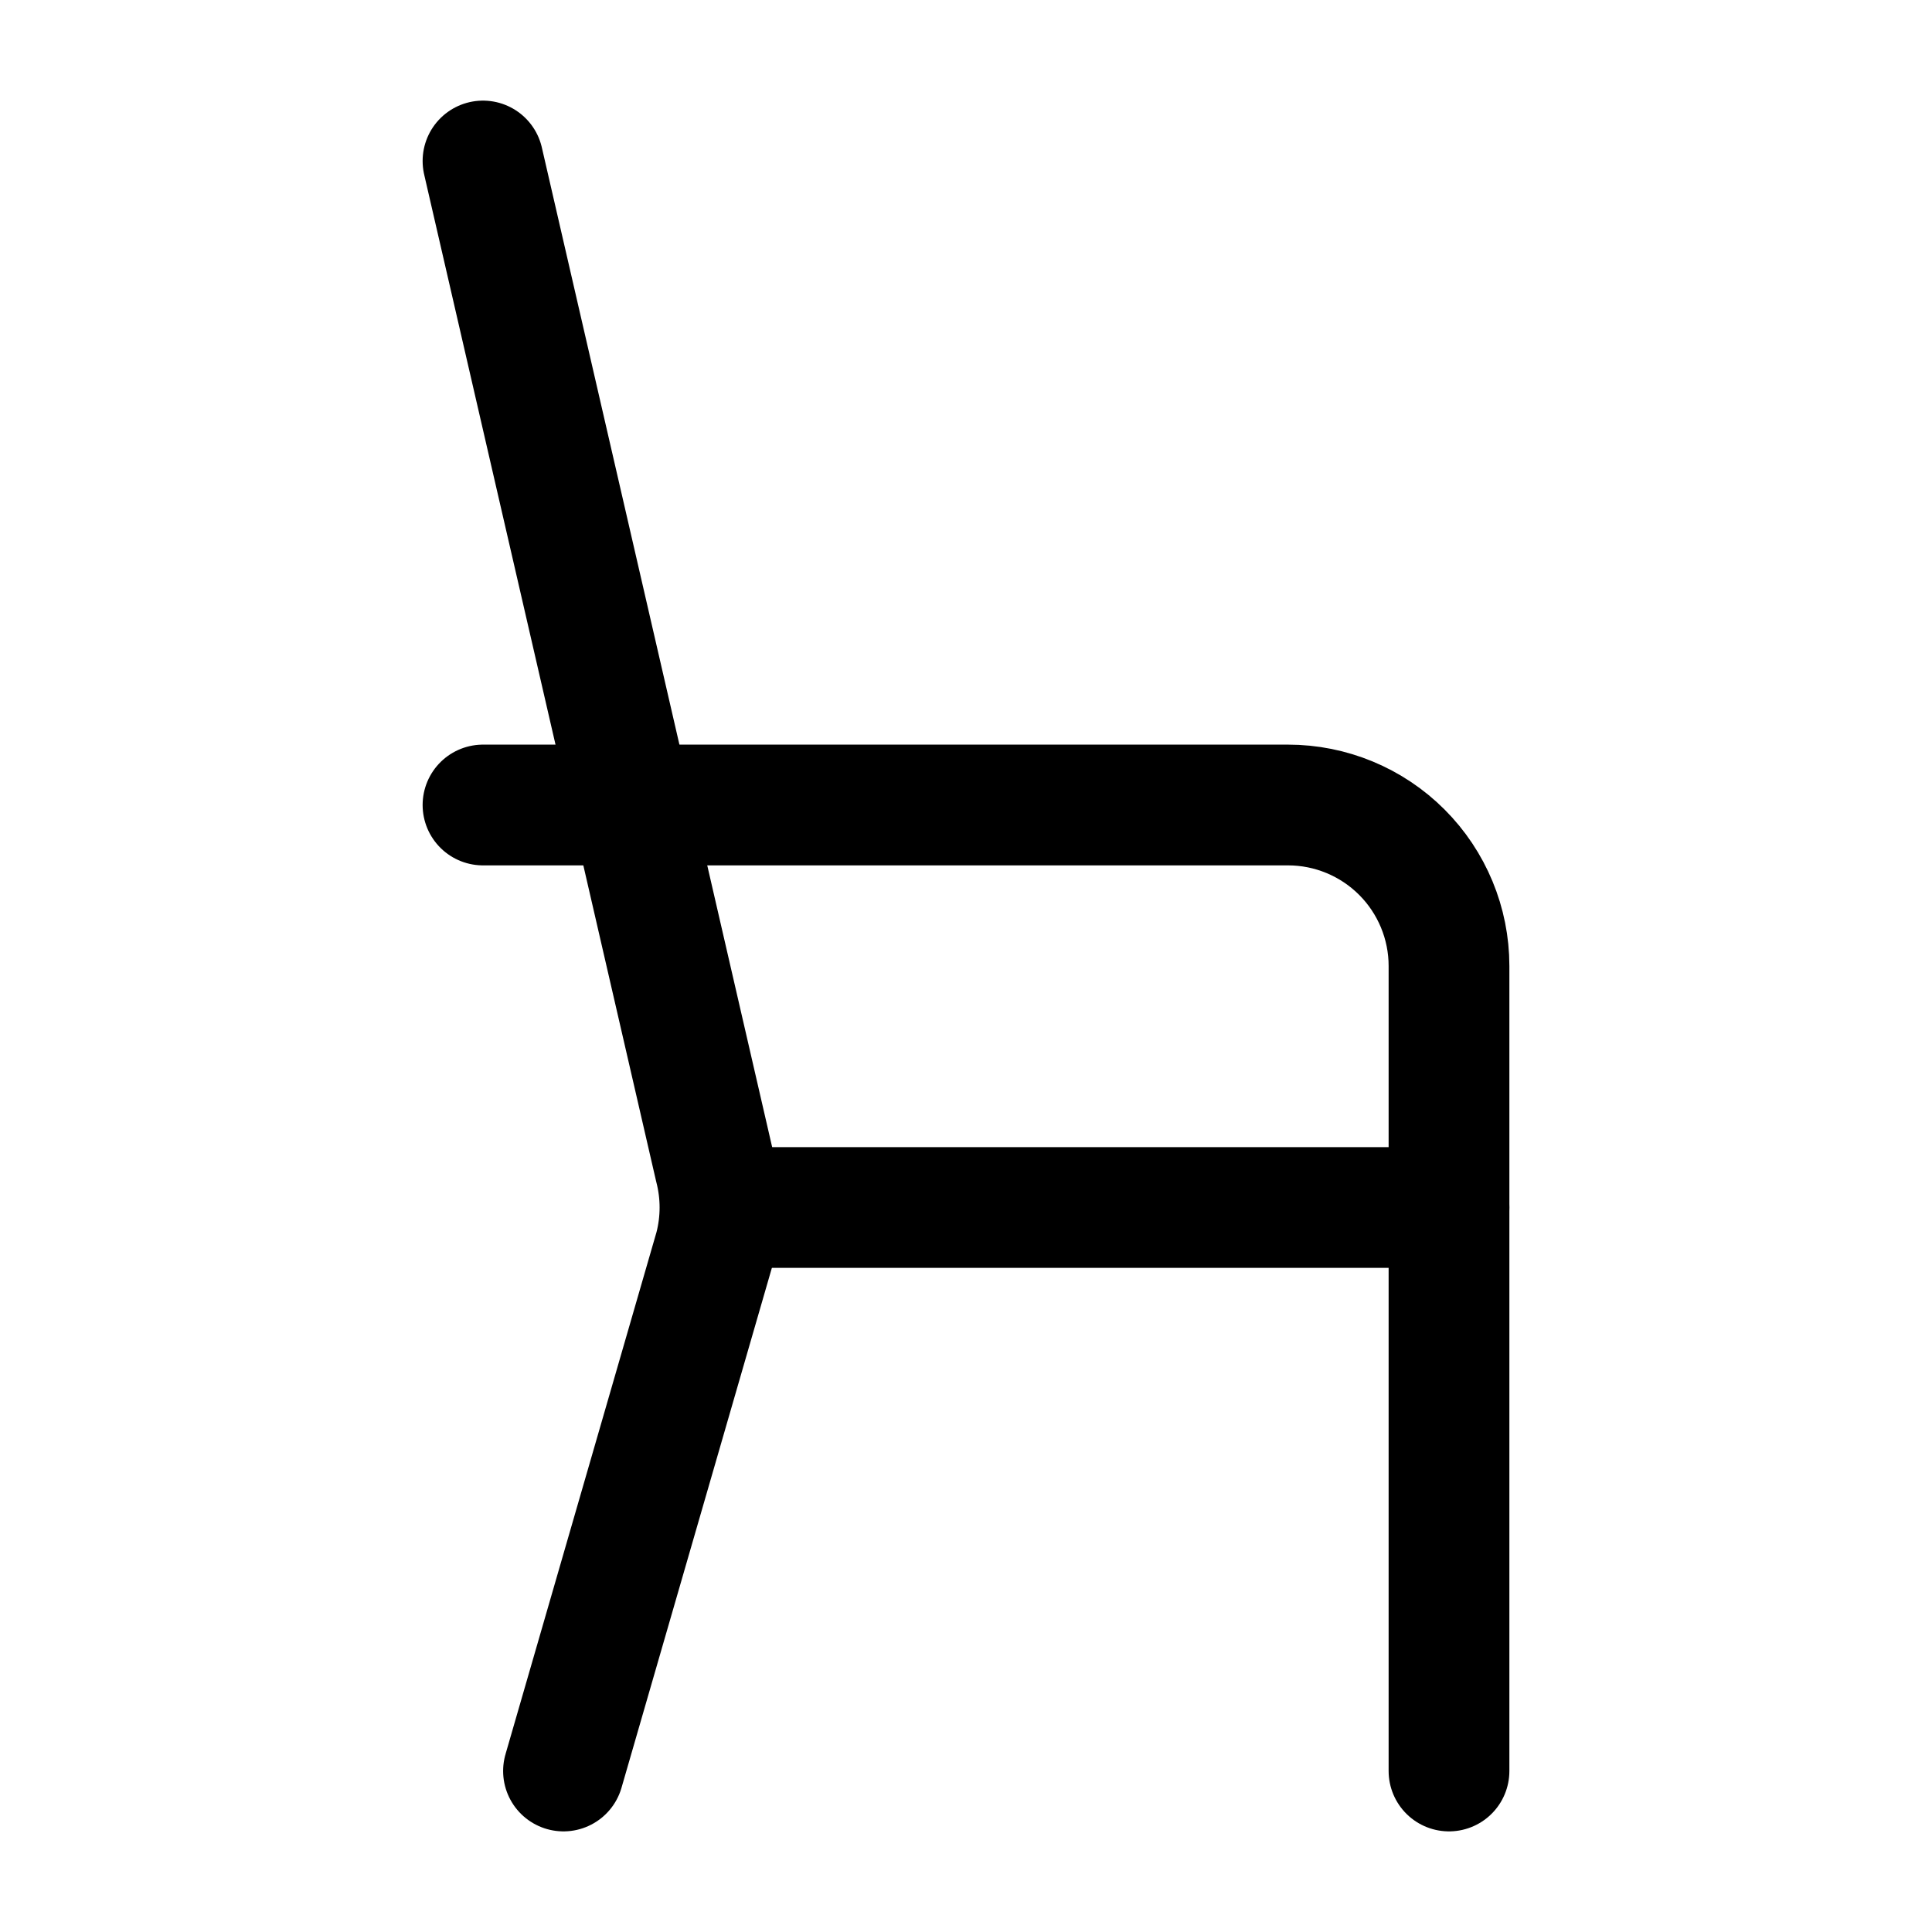
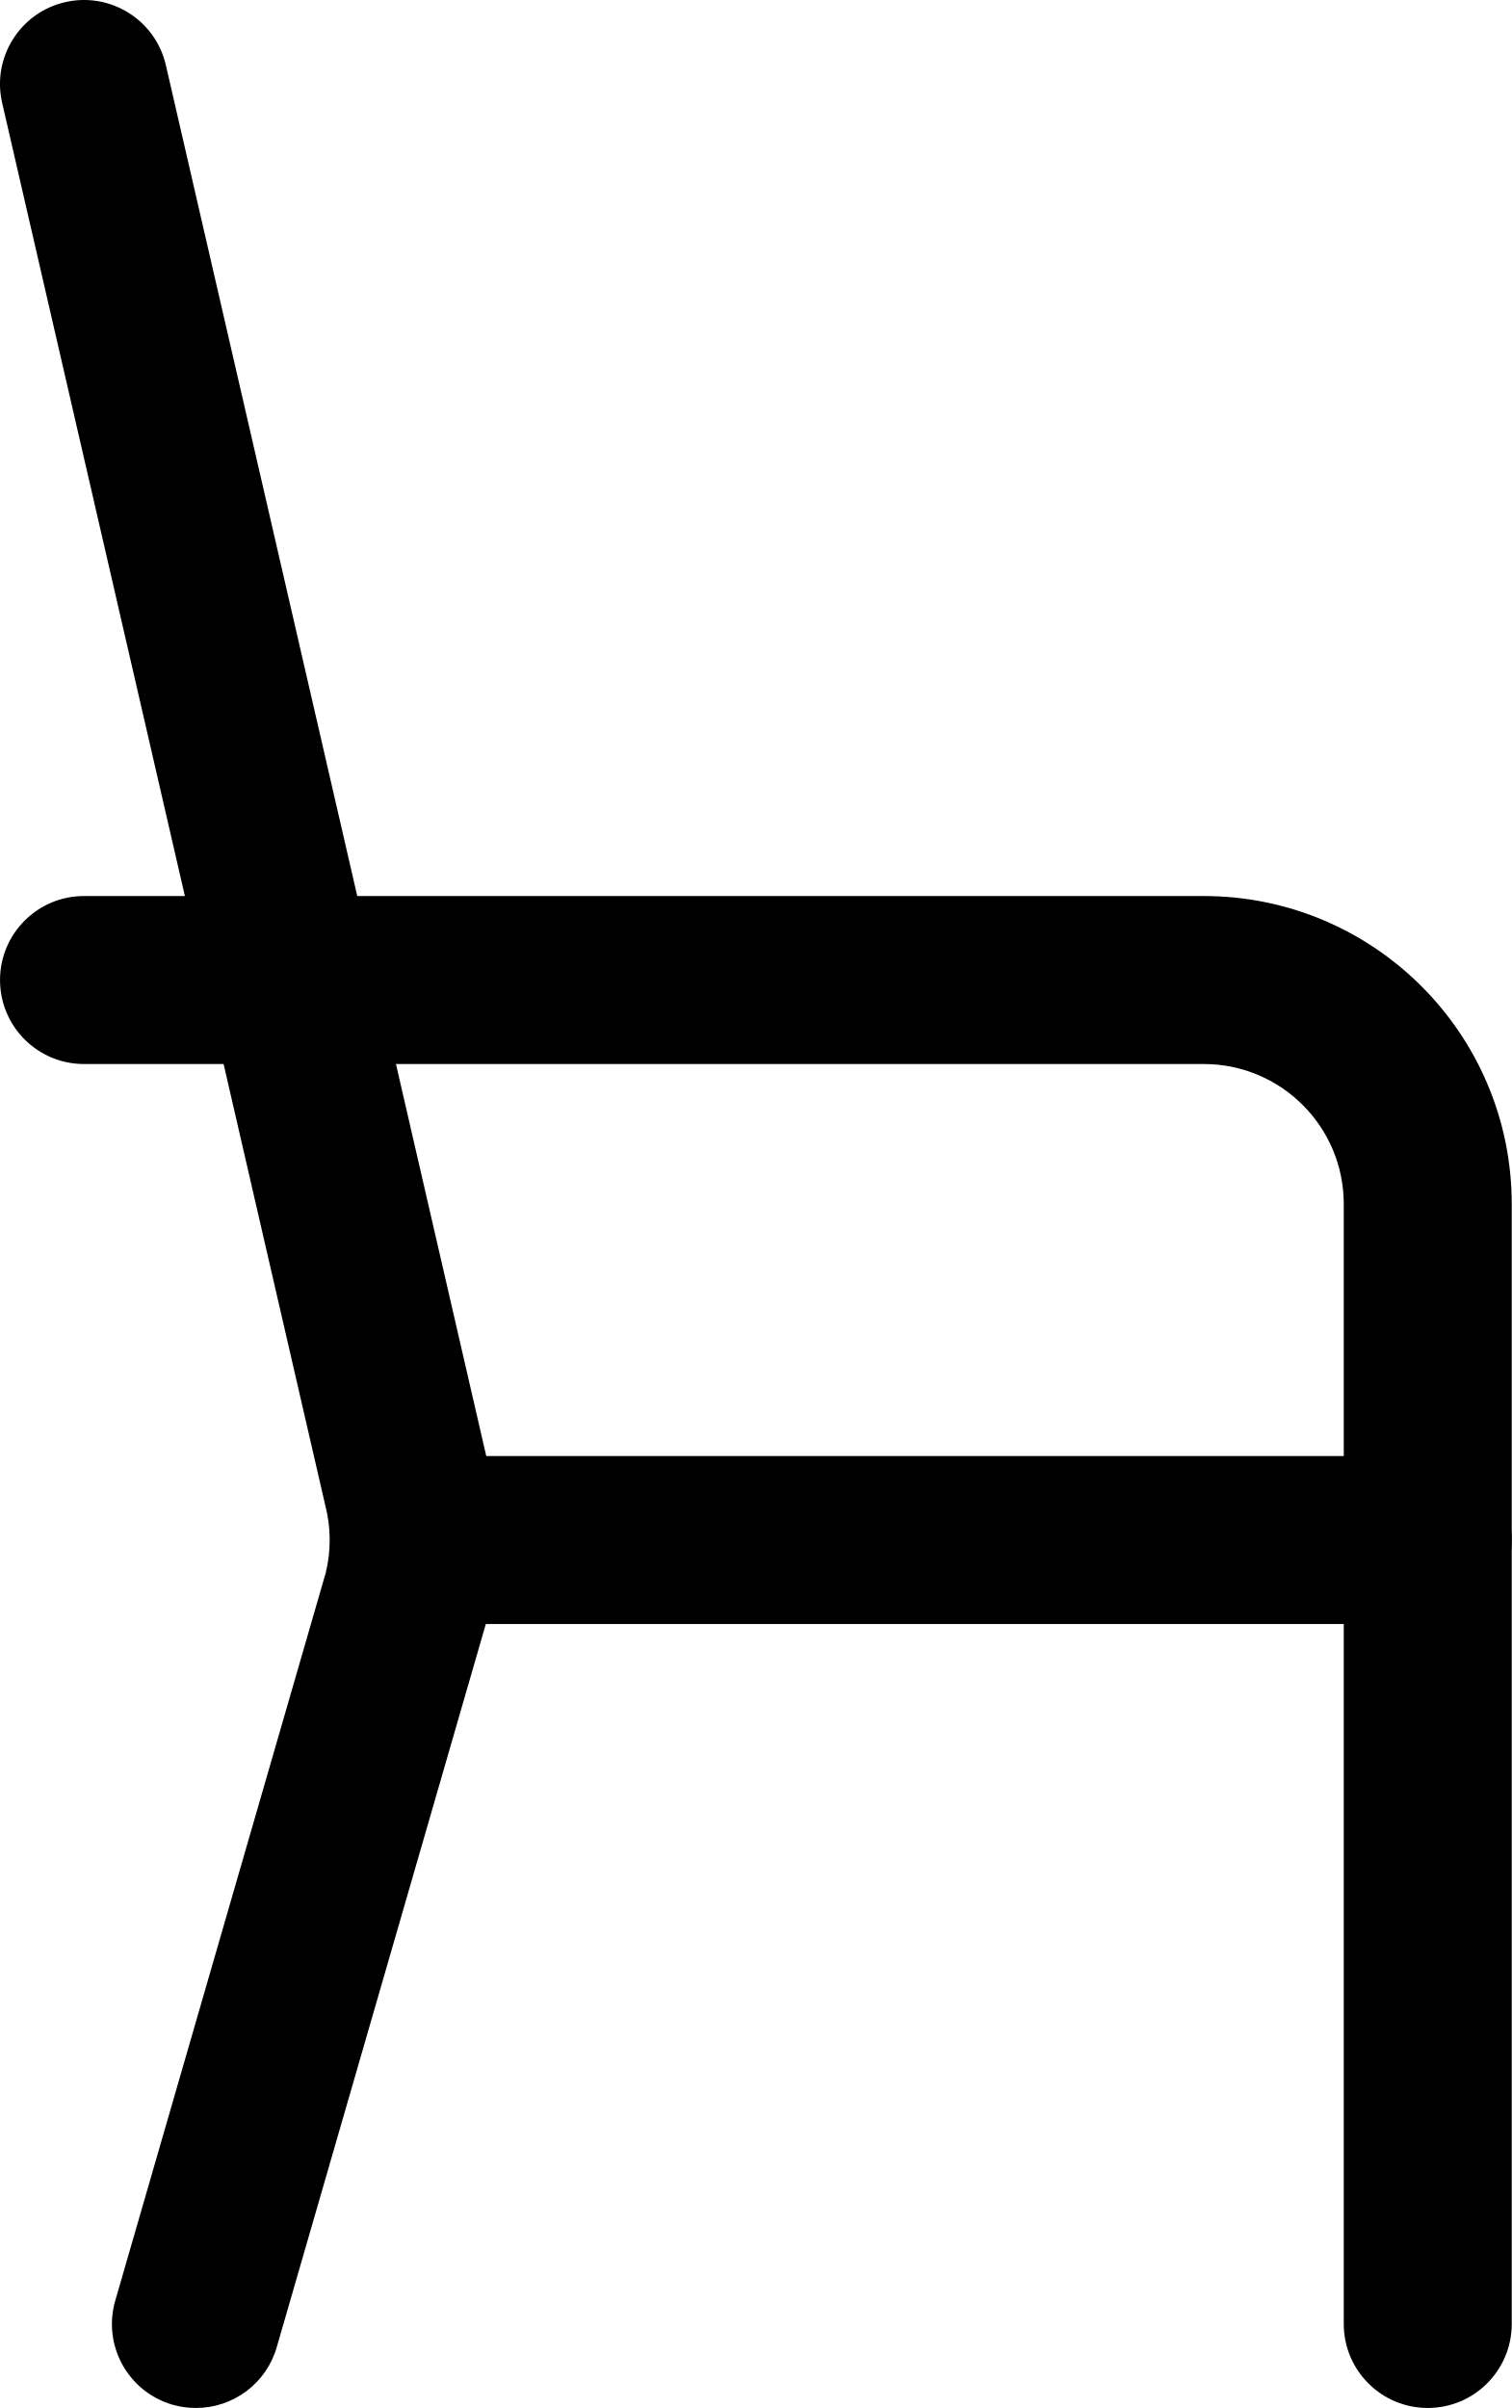
- <svg xmlns="http://www.w3.org/2000/svg" width="24" height="24" viewBox="0 0 24 24" fill="none">
-   <path d="M18 22V12C18 11.47 17.789 10.961 17.414 10.586C17.039 10.211 16.53 10 16 10H6" stroke="black" stroke-width="1.5" stroke-linecap="round" stroke-linejoin="round" />
-   <path d="M6 2L8.88 14.5C8.965 14.828 8.965 15.172 8.88 15.5L7 22" stroke="black" stroke-width="1.5" stroke-linecap="round" stroke-linejoin="round" />
-   <path d="M18 15H9" stroke="black" stroke-width="1.5" stroke-linecap="round" stroke-linejoin="round" />
+ <svg xmlns="http://www.w3.org/2000/svg" id="Camada_1" data-name="Camada 1" viewBox="0 0 13.5 21.501">
+   <path d="M18,22.75a.75.75,0,0,1-.75-.75V12A1.25,1.25,0,0,0,16,10.75H6a.75.75,0,0,1,0-1.5H16A2.751,2.751,0,0,1,18.75,12V22A.75.75,0,0,1,18,22.75Z" transform="translate(-5.2498 -1.2493)" />
+   <path d="M7,22.75a.775.775,0,0,1-.209-.029.75.75,0,0,1-.512-.929l1.88-6.5a1.234,1.234,0,0,0-.005-.604L5.269,2.168a.75.75,0,0,1,1.462-.337l2.88,12.501a2.727,2.727,0,0,1-.005,1.357L7.721,22.208A.75.75,0,0,1,7,22.75Z" transform="translate(-5.2498 -1.2493)" />
+   <path d="M18,15.75H9a.75.75,0,0,1,0-1.5h9a.75.75,0,0,1,0,1.5Z" transform="translate(-5.2498 -1.2493)" />
</svg>
